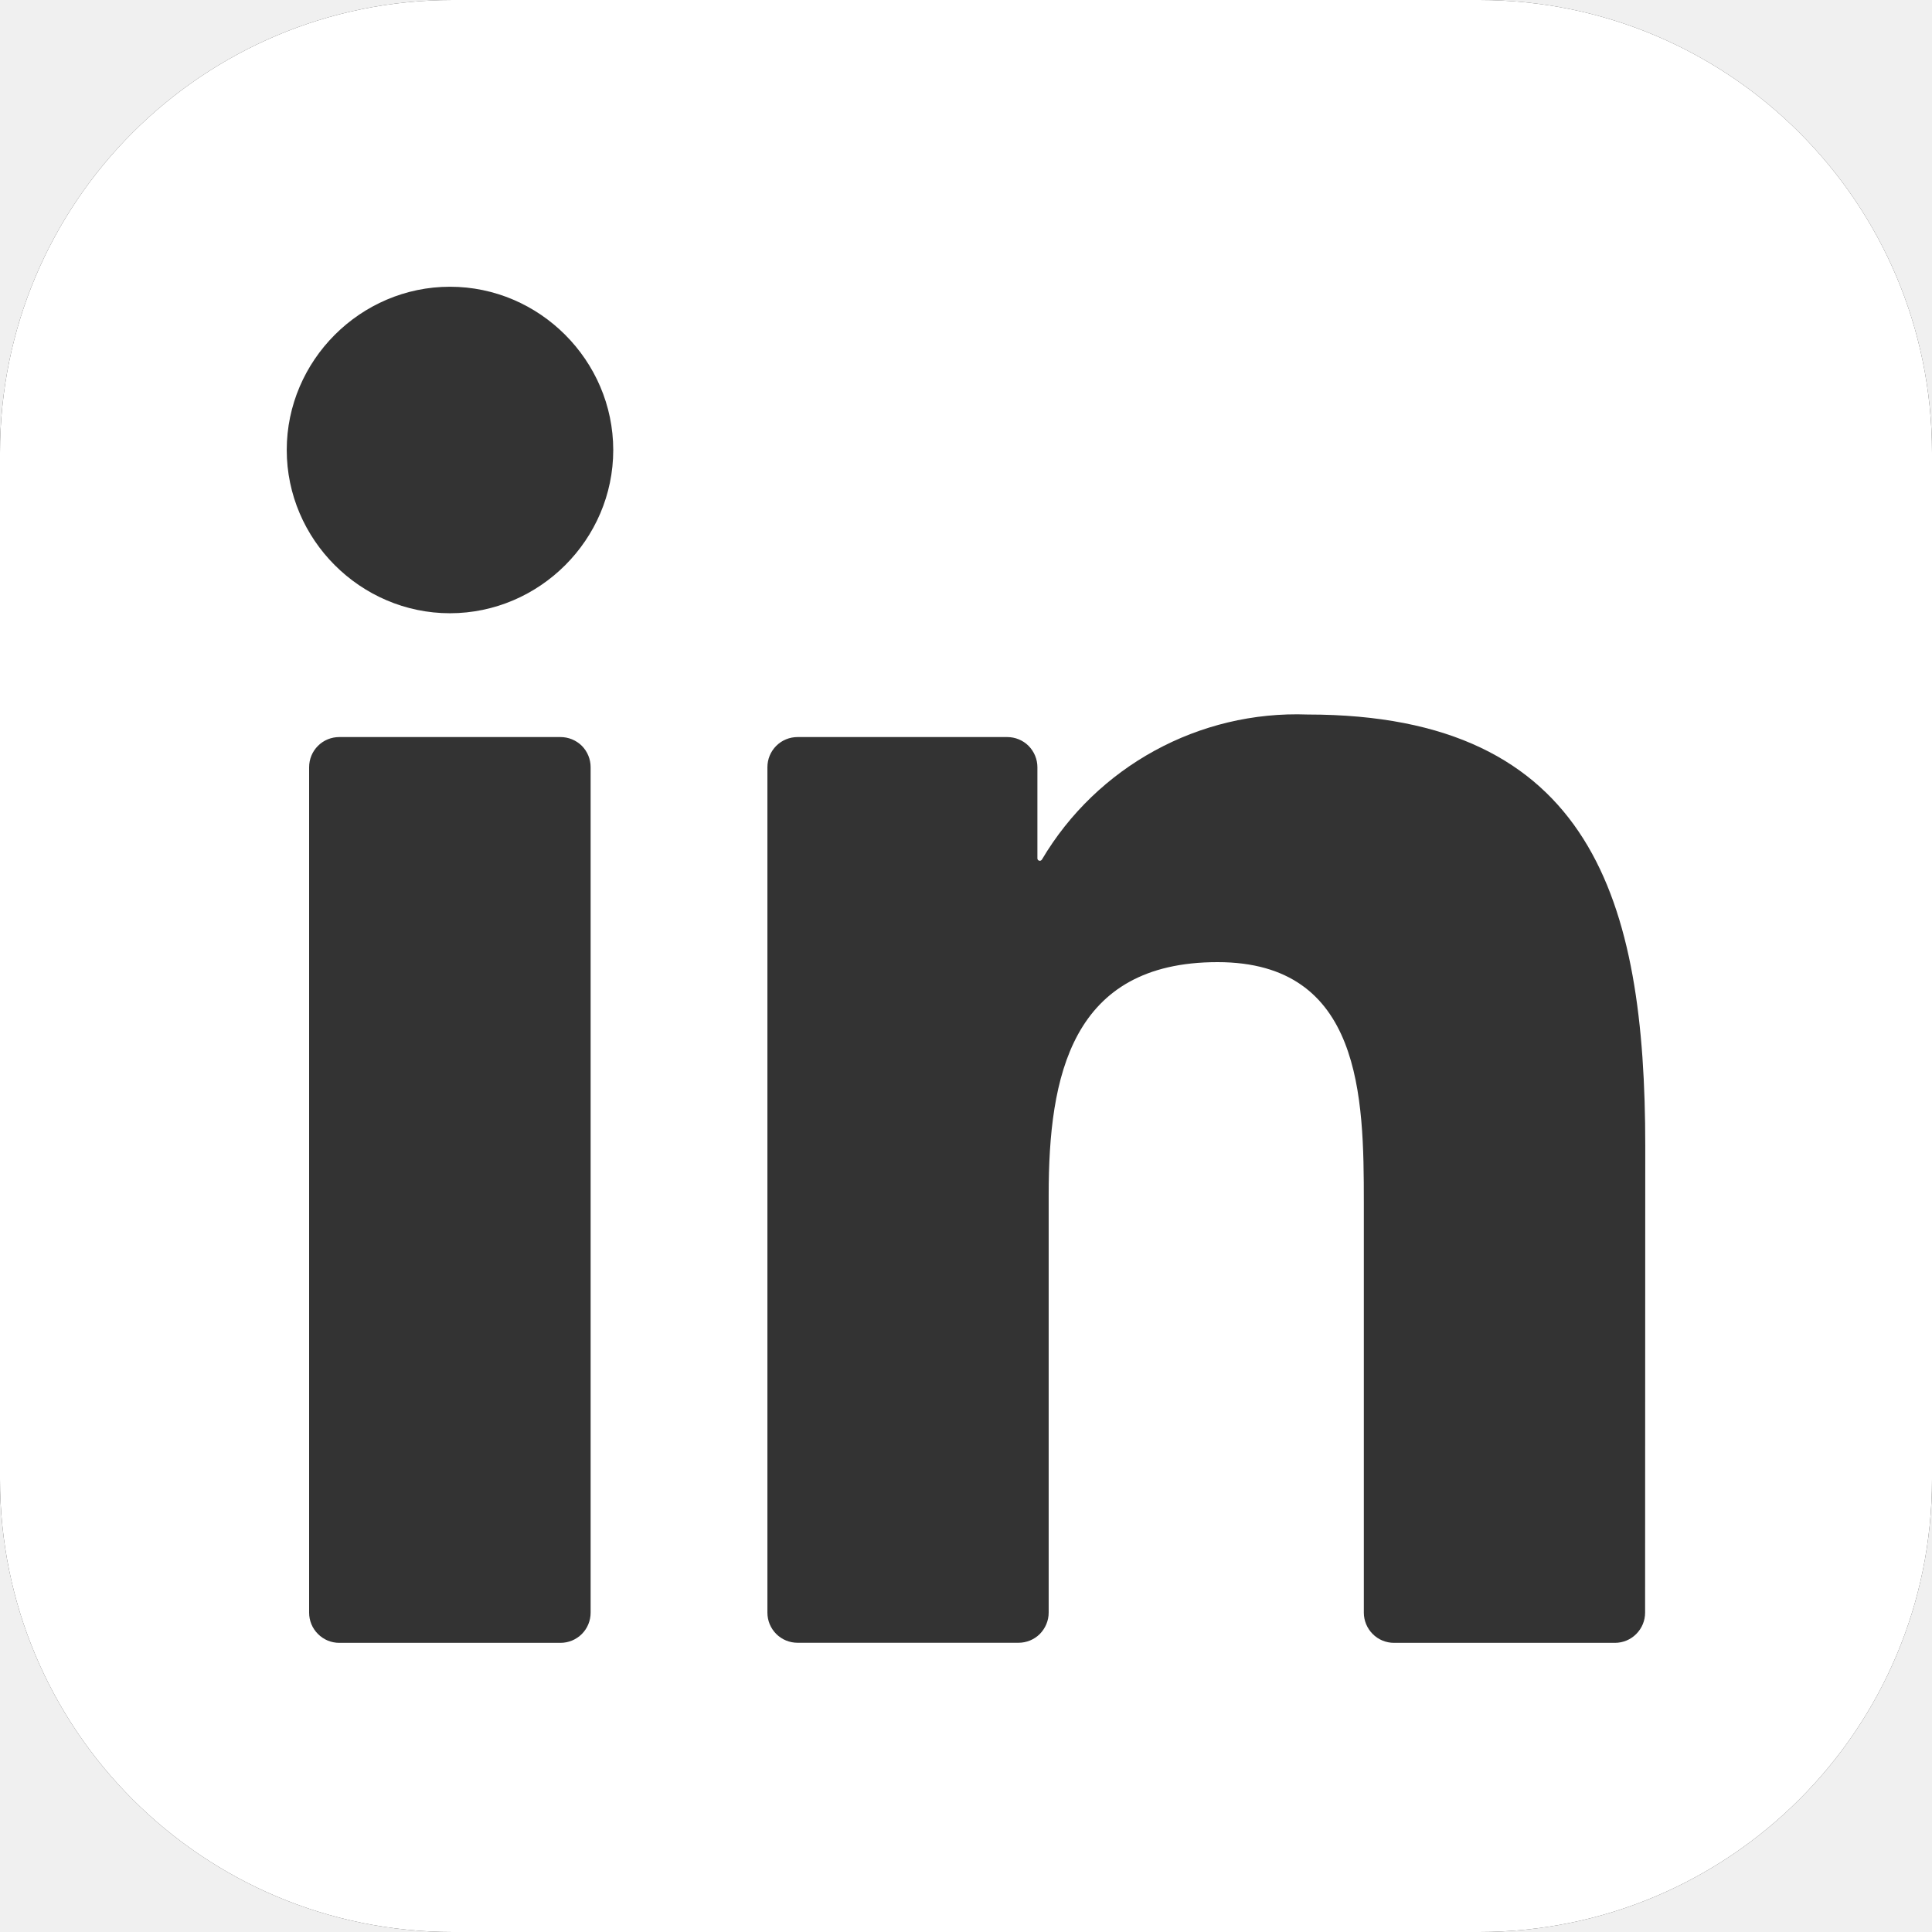
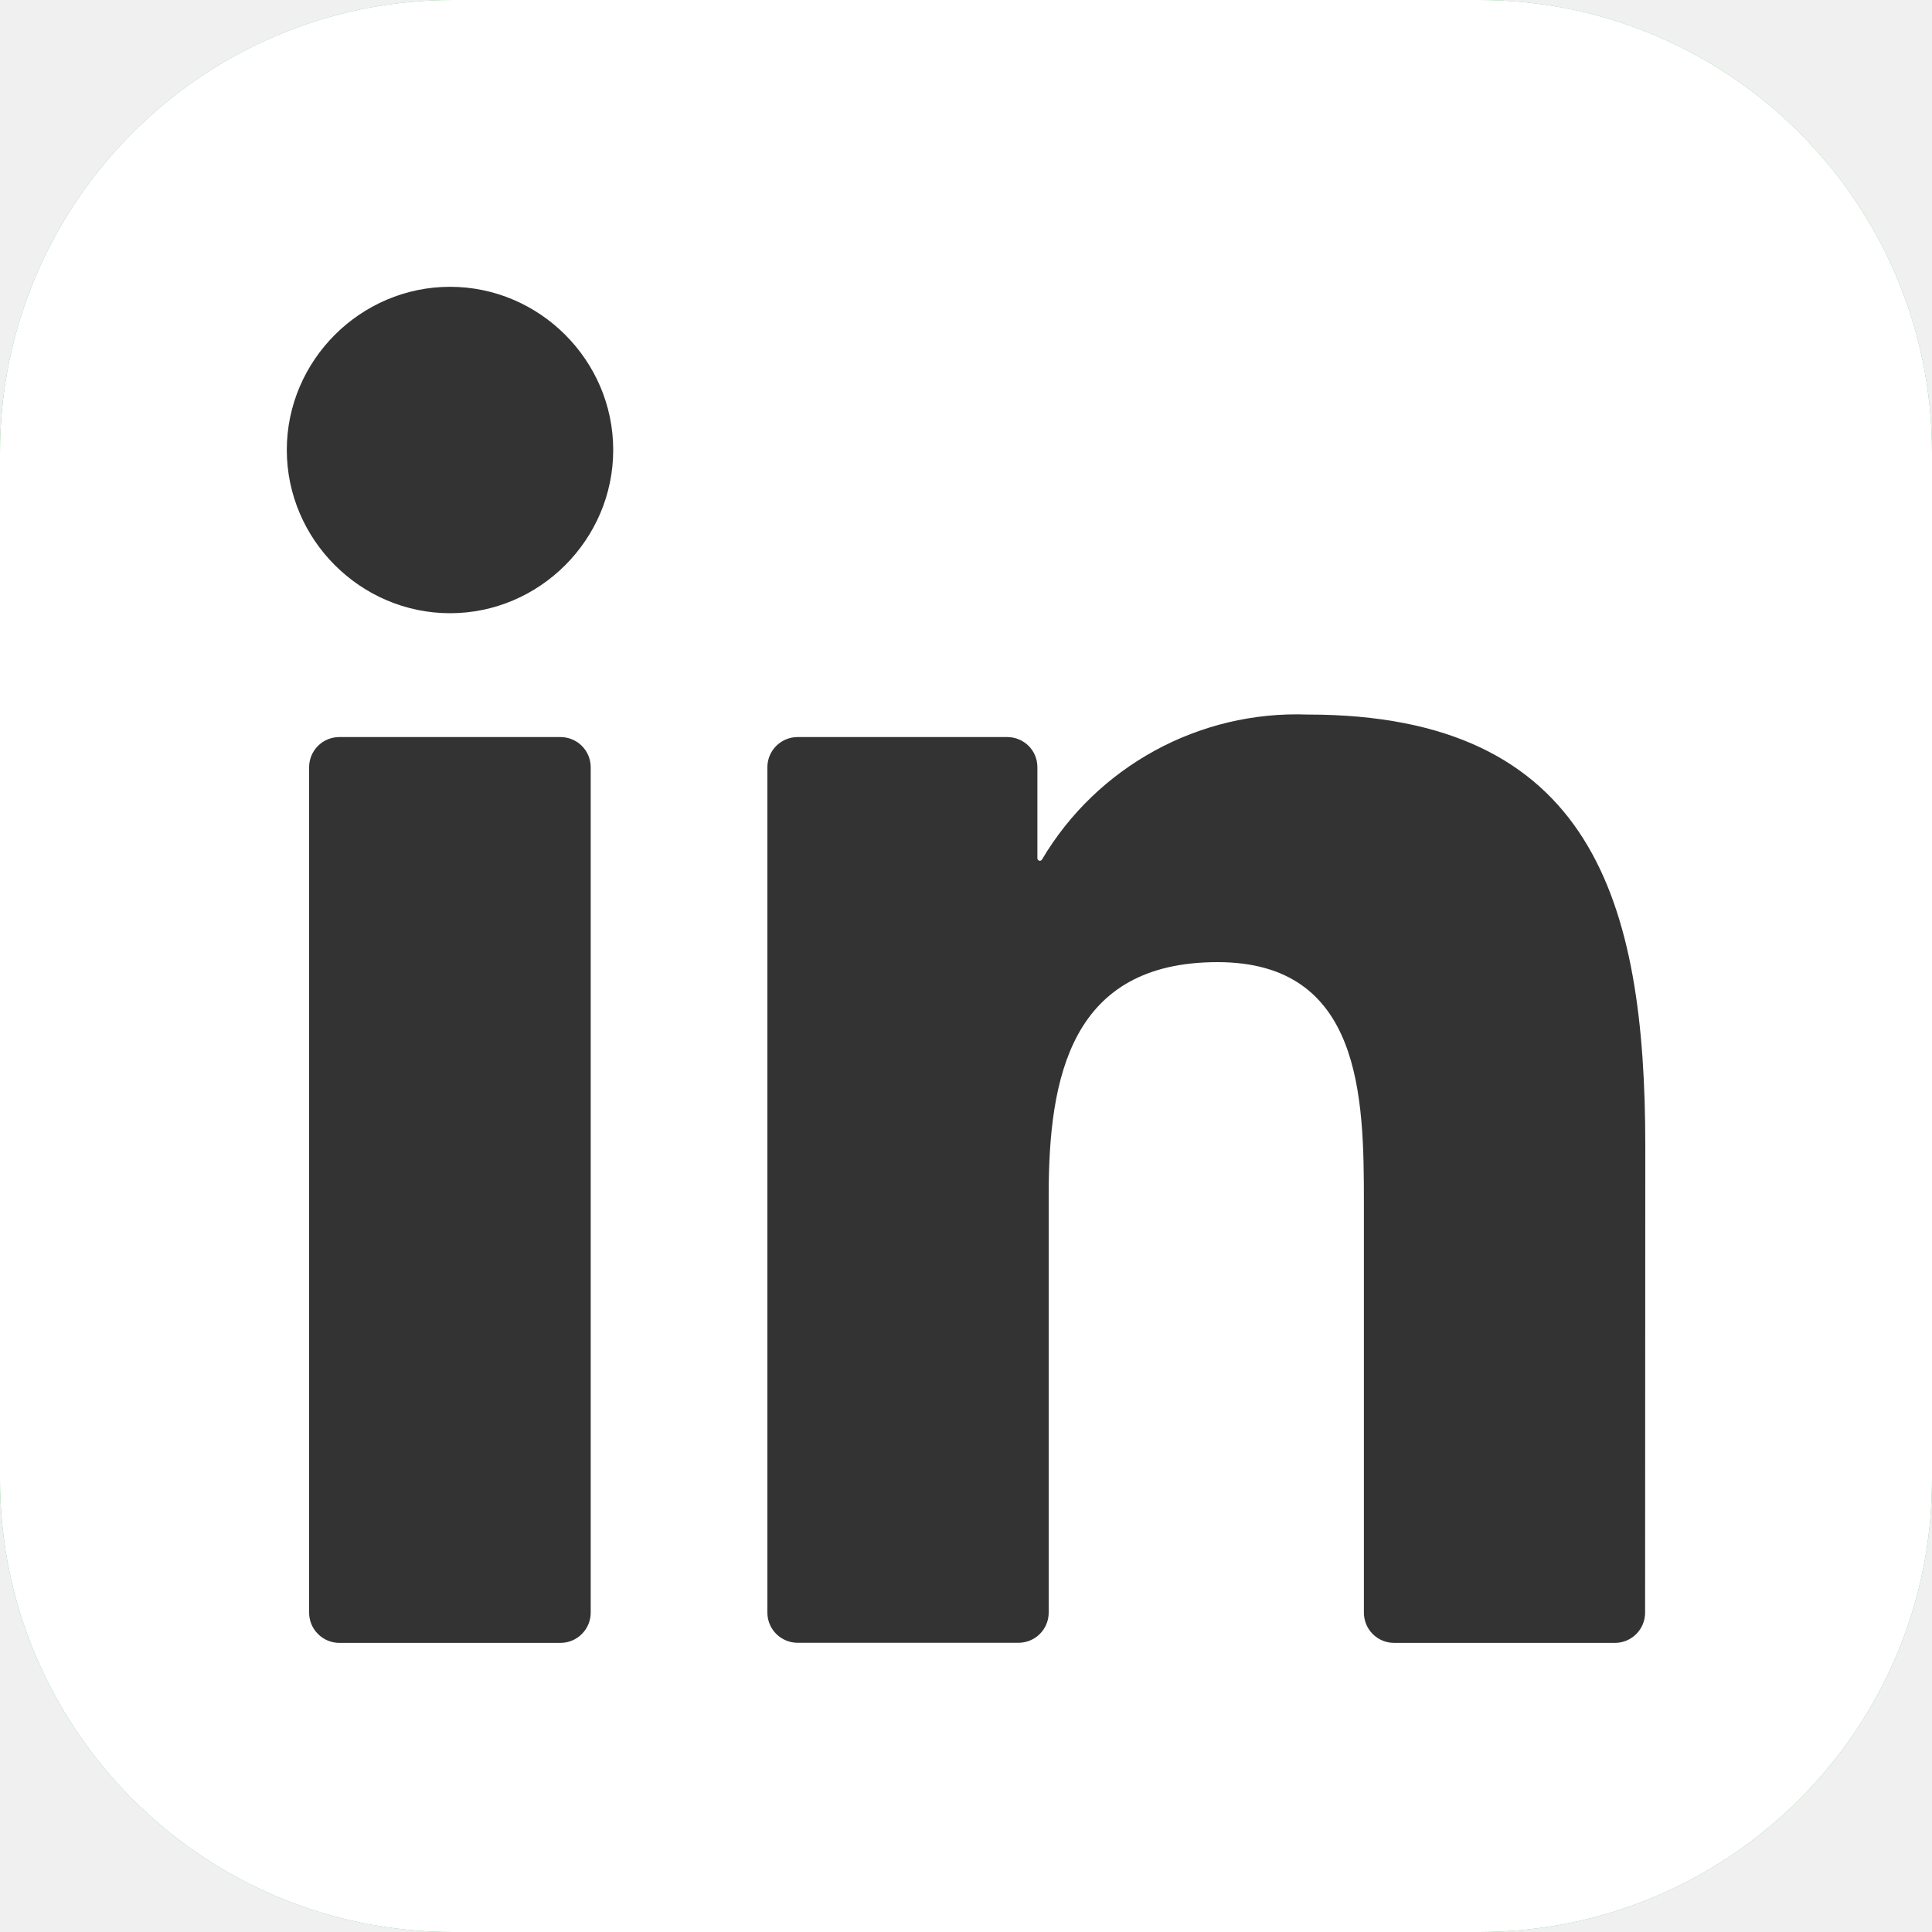
- <svg xmlns="http://www.w3.org/2000/svg" width="24" height="24" viewBox="0 0 24 24" fill="none">
-   <path d="M18.375 0H5.625C2.518 0 0 2.518 0 5.625V18.375C0 21.482 2.518 24 5.625 24H18.375C21.482 24 24 21.482 24 18.375V5.625C24 2.518 21.482 0 18.375 0Z" fill="#333333" />
-   <path d="M18.375 0H5.625C2.518 0 0 2.518 0 5.625V18.375C0 21.482 2.518 24 5.625 24H18.375C21.482 24 24 21.482 24 18.375V5.625C24 2.518 21.482 0 18.375 0Z" fill="white" />
-   <path d="M17.317 20.408H20.061C20.16 20.408 20.256 20.369 20.326 20.298C20.396 20.228 20.436 20.133 20.436 20.033L20.438 14.235C20.438 11.205 19.785 8.876 16.243 8.876C14.897 8.826 13.628 9.52 12.943 10.678C12.939 10.684 12.934 10.688 12.928 10.691C12.922 10.693 12.915 10.694 12.909 10.692C12.903 10.69 12.897 10.687 12.893 10.681C12.889 10.676 12.887 10.67 12.887 10.663V9.531C12.887 9.431 12.847 9.336 12.777 9.265C12.707 9.195 12.611 9.156 12.512 9.156H9.908C9.808 9.156 9.713 9.195 9.643 9.265C9.572 9.336 9.533 9.431 9.533 9.531V20.032C9.533 20.132 9.572 20.227 9.643 20.298C9.713 20.368 9.808 20.407 9.908 20.407H12.652C12.751 20.407 12.847 20.368 12.917 20.298C12.987 20.227 13.027 20.132 13.027 20.032V14.841C13.027 13.373 13.305 11.952 15.125 11.952C16.919 11.952 16.942 13.632 16.942 14.936V20.033C16.942 20.132 16.982 20.228 17.052 20.298C17.122 20.369 17.218 20.408 17.317 20.408ZM3.562 5.59C3.562 6.702 4.478 7.618 5.59 7.618C6.703 7.617 7.618 6.702 7.618 5.59C7.617 4.478 6.702 3.562 5.59 3.562C4.478 3.562 3.562 4.478 3.562 5.59ZM4.215 20.408H6.962C7.062 20.408 7.157 20.369 7.228 20.298C7.298 20.228 7.337 20.132 7.337 20.033V9.531C7.337 9.431 7.298 9.336 7.228 9.265C7.157 9.195 7.062 9.156 6.962 9.156H4.215C4.115 9.156 4.02 9.195 3.95 9.265C3.879 9.336 3.84 9.431 3.84 9.531V20.033C3.84 20.132 3.879 20.228 3.95 20.298C4.02 20.369 4.115 20.408 4.215 20.408Z" fill="#333333" />
+ <svg xmlns="http://www.w3.org/2000/svg" width="20" height="20" viewBox="0 0 20 20" fill="none">
+   <path d="M15.313 0H4.688C2.099 0 0 2.099 0 4.688V15.312C0 17.901 2.099 20 4.688 20H15.313C17.902 20 20 17.901 20 15.312V4.688C20 2.099 17.902 0 15.313 0Z" fill="#55B76B" />
+   <path d="M15.313 0H4.688C2.099 0 0 2.099 0 4.688V15.312C0 17.901 2.099 20 4.688 20H15.313C17.902 20 20 17.901 20 15.312V4.688C20 2.099 17.902 0 15.313 0Z" fill="white" />
+   <path d="M14.431 17.007H16.718C16.801 17.007 16.88 16.974 16.939 16.915C16.997 16.857 17.03 16.777 17.03 16.694L17.032 11.863C17.032 9.338 16.488 7.397 13.537 7.397C12.415 7.355 11.357 7.933 10.786 8.899C10.783 8.903 10.779 8.907 10.774 8.909C10.769 8.911 10.763 8.912 10.758 8.91C10.753 8.909 10.748 8.906 10.745 8.901C10.741 8.897 10.739 8.892 10.739 8.886V7.942C10.739 7.859 10.707 7.78 10.648 7.721C10.589 7.663 10.51 7.63 10.427 7.63H8.257C8.174 7.63 8.095 7.663 8.036 7.721C7.977 7.78 7.944 7.859 7.944 7.942V16.694C7.944 16.777 7.977 16.856 8.036 16.915C8.095 16.973 8.174 17.006 8.257 17.006H10.543C10.626 17.006 10.706 16.973 10.764 16.915C10.823 16.856 10.856 16.777 10.856 16.694V12.368C10.856 11.145 11.088 9.96 12.604 9.96C14.099 9.96 14.119 11.36 14.119 12.447V16.694C14.119 16.777 14.152 16.857 14.21 16.915C14.269 16.974 14.348 17.007 14.431 17.007ZM2.969 4.658C2.969 5.585 3.732 6.348 4.659 6.348C5.586 6.348 6.348 5.585 6.348 4.658C6.348 3.731 5.586 2.969 4.659 2.969C3.732 2.969 2.969 3.731 2.969 4.658ZM3.513 17.007H5.802C5.885 17.007 5.965 16.974 6.023 16.915C6.082 16.857 6.115 16.777 6.115 16.694V7.942C6.115 7.859 6.082 7.78 6.023 7.721C5.965 7.663 5.885 7.63 5.802 7.63H3.513C3.43 7.63 3.35 7.663 3.292 7.721C3.233 7.78 3.2 7.859 3.2 7.942V16.694C3.2 16.777 3.233 16.857 3.292 16.915C3.35 16.974 3.43 17.007 3.513 17.007Z" fill="#333333" />
</svg>
